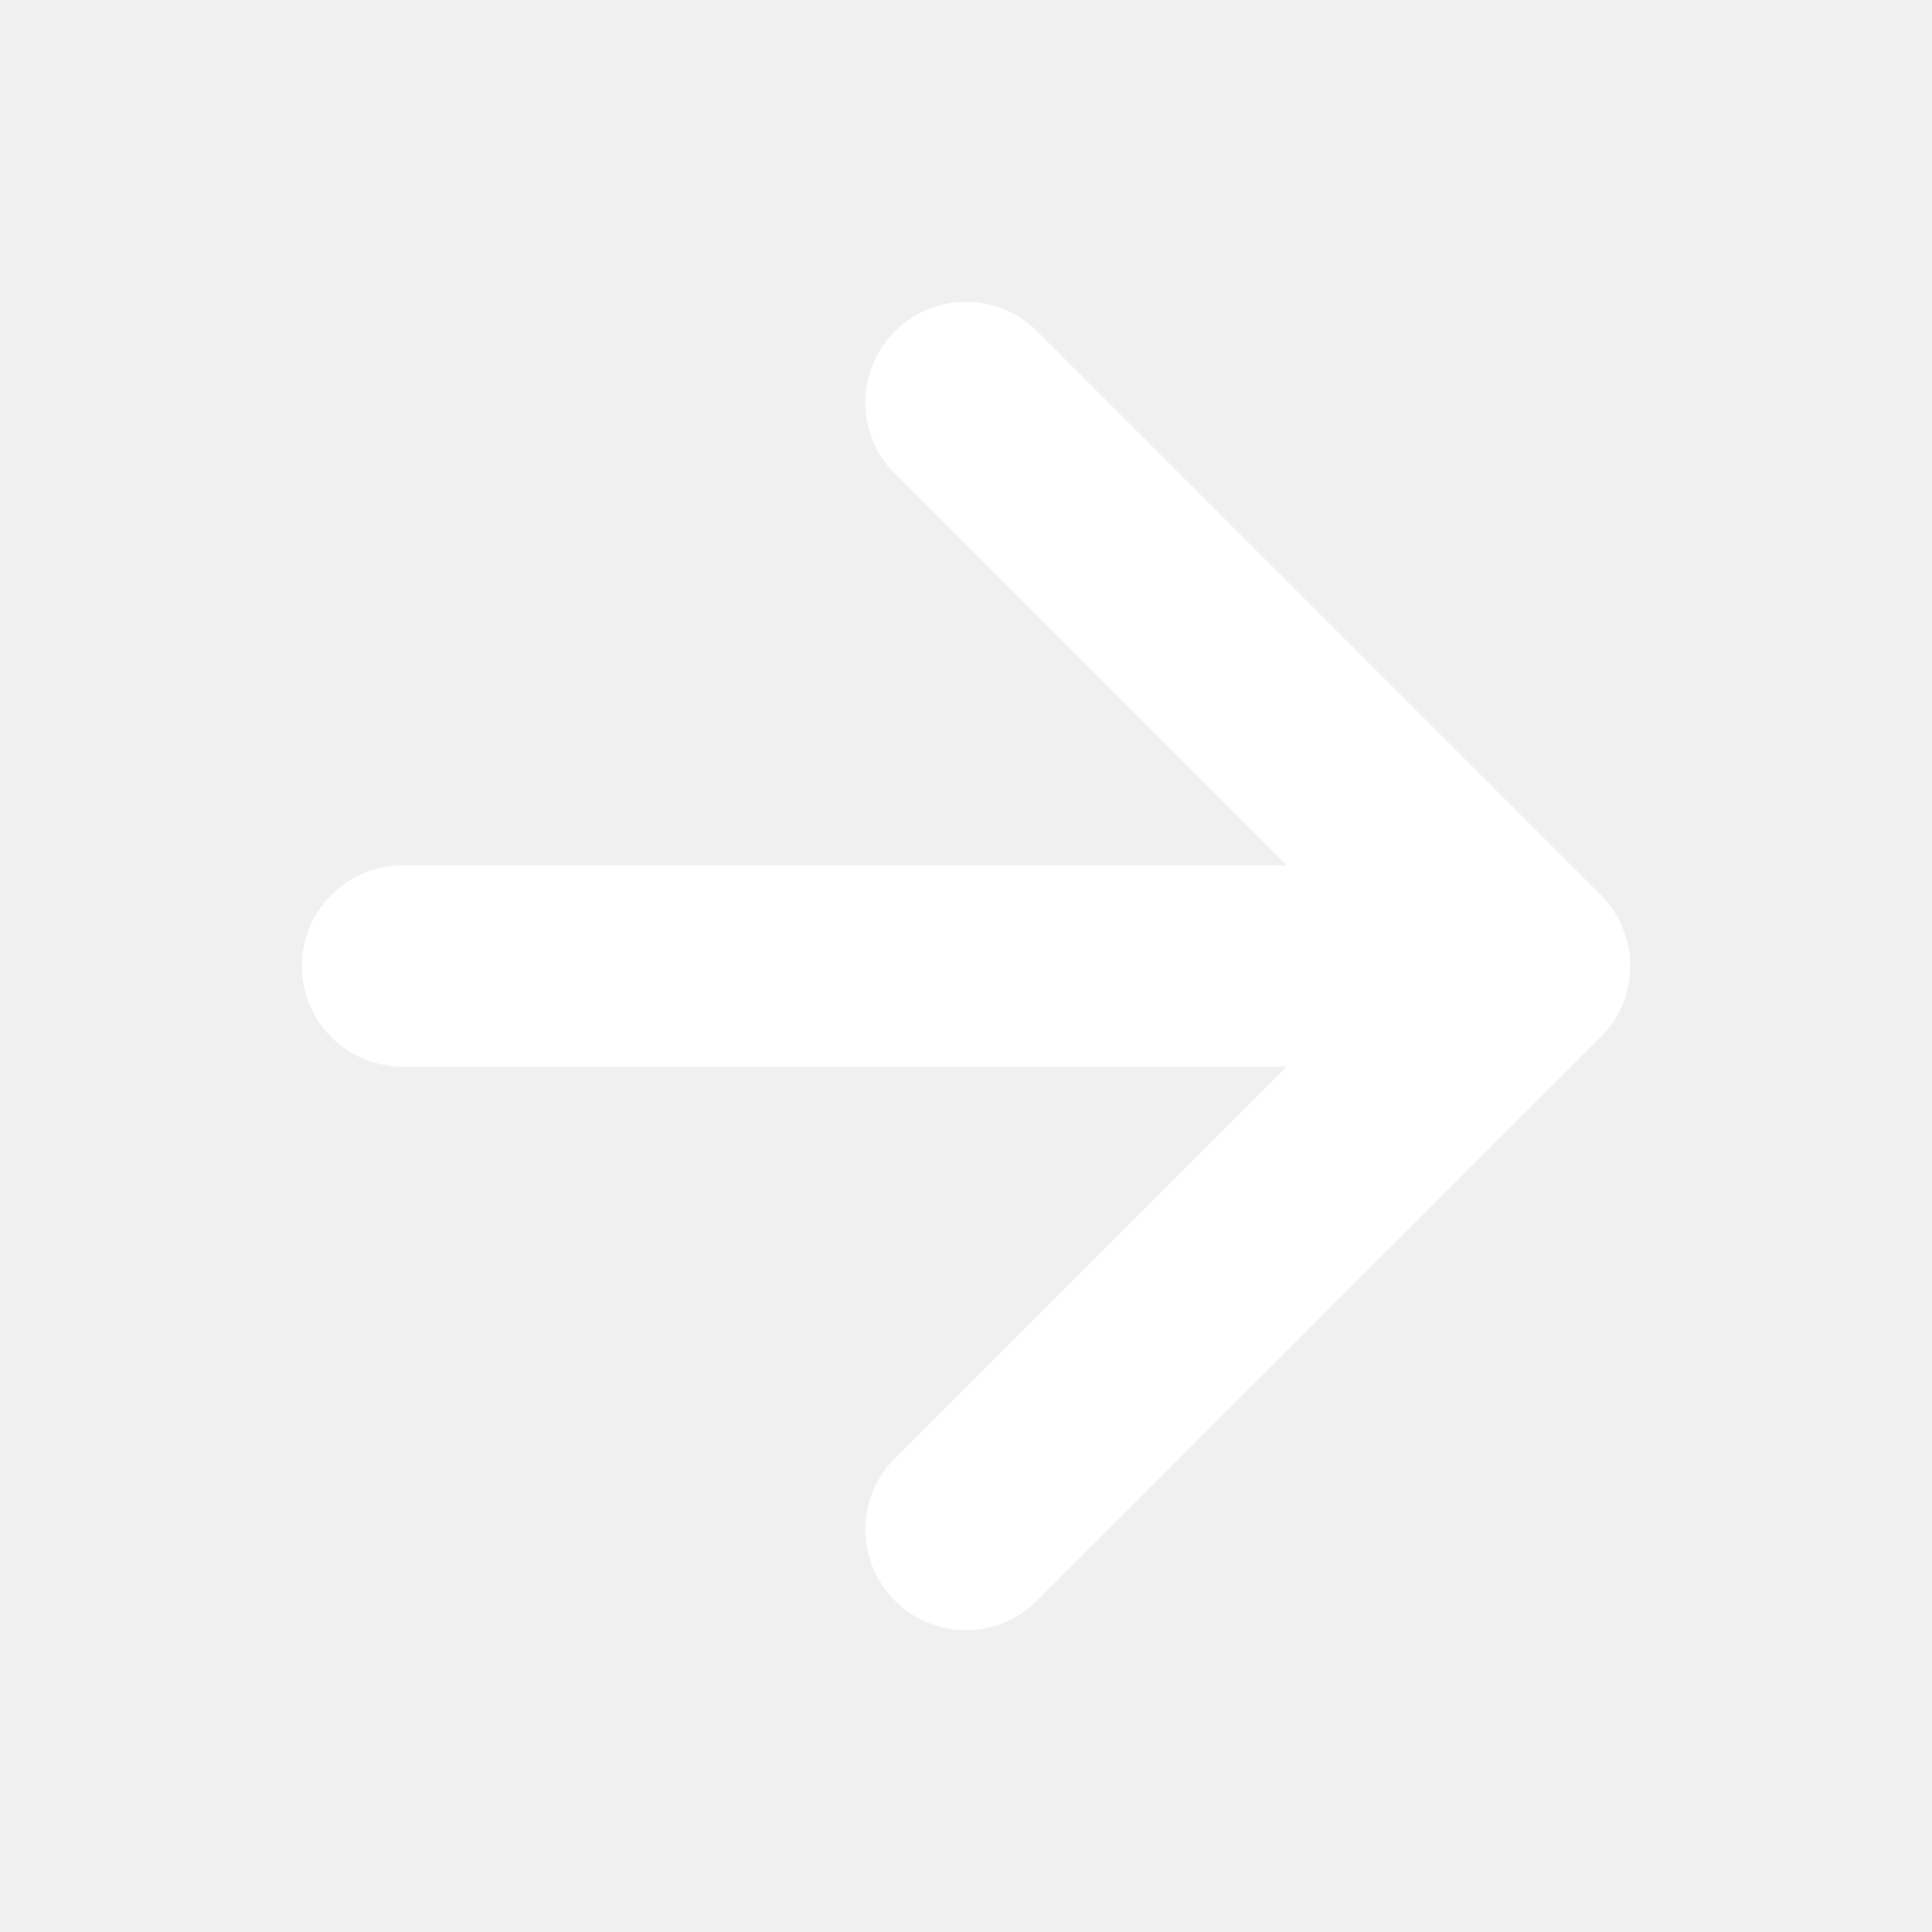
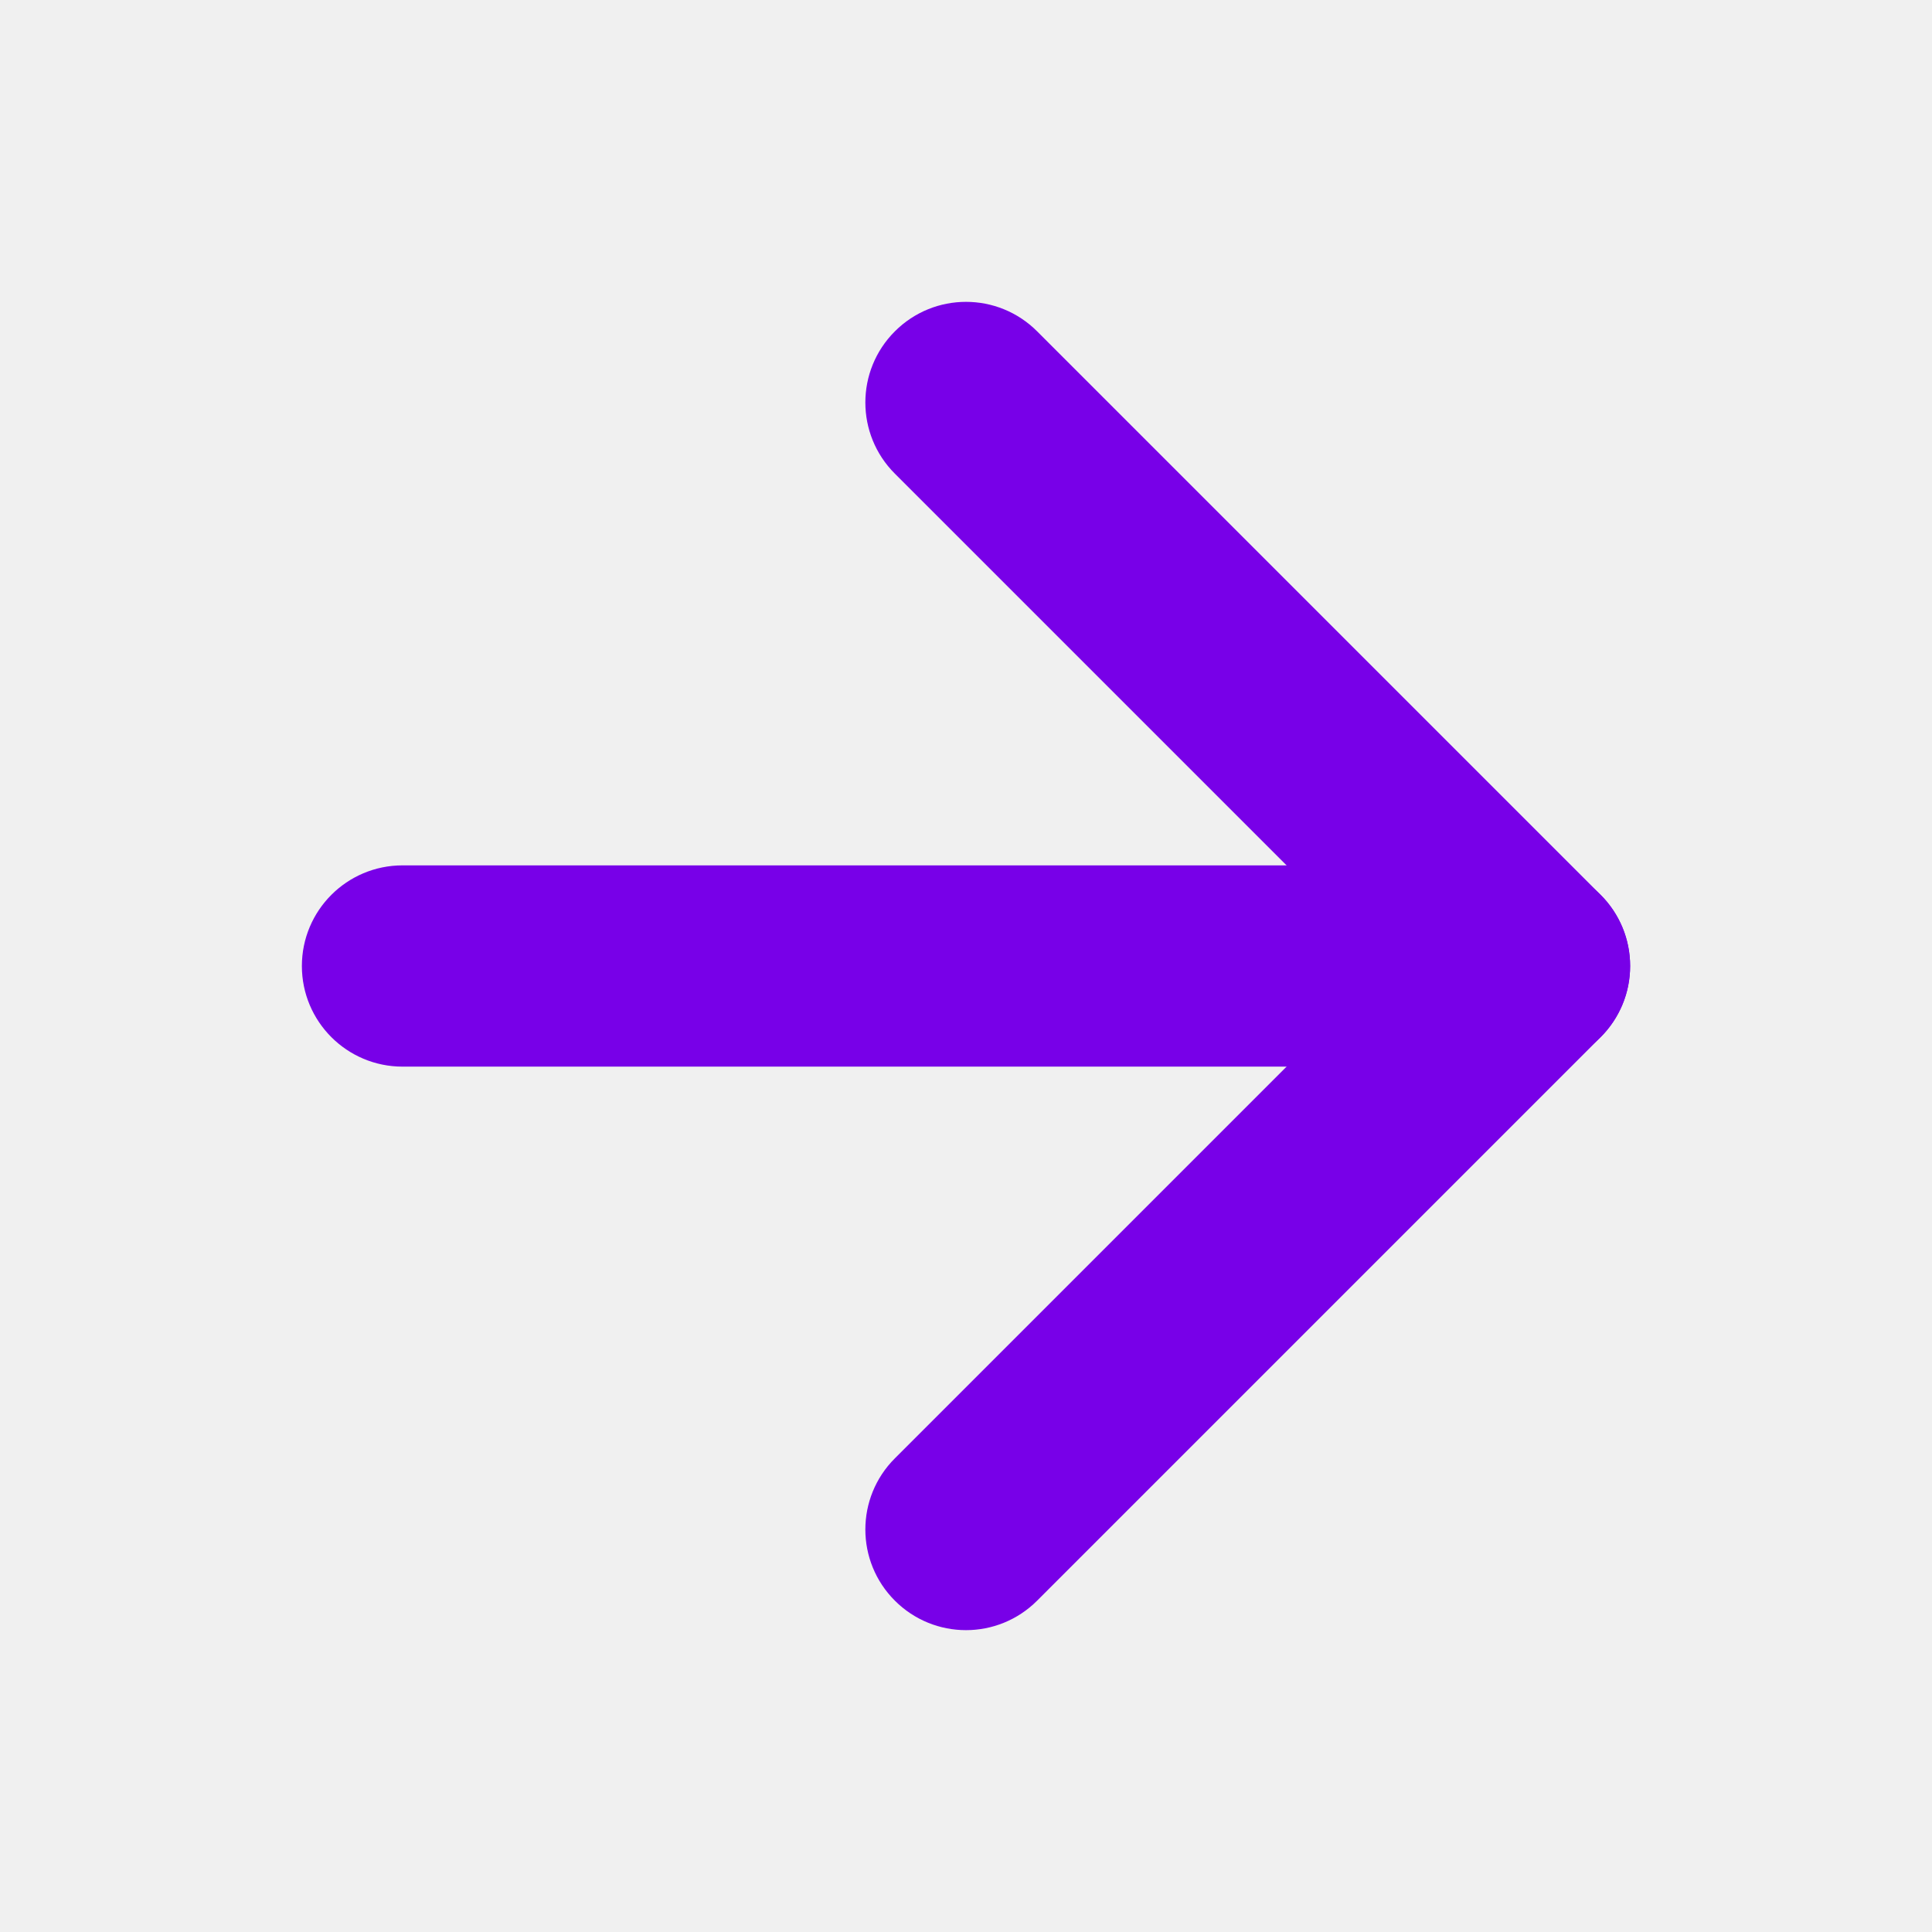
<svg xmlns="http://www.w3.org/2000/svg" width="24" height="24" viewBox="0 0 24 24" fill="none">
-   <path fill-rule="evenodd" clip-rule="evenodd" d="M4 12C4 11.448 4.448 11 5 11H19C19.552 11 20 11.448 20 12C20 12.552 19.552 13 19 13H5C4.448 13 4 12.552 4 12Z" fill="#fff" stroke="#fff" stroke-width="0.5" stroke-linecap="round" stroke-linejoin="round" />
-   <path fill-rule="evenodd" clip-rule="evenodd" d="M11.293 4.293C11.683 3.902 12.317 3.902 12.707 4.293L19.707 11.293C20.098 11.683 20.098 12.317 19.707 12.707L12.707 19.707C12.317 20.098 11.683 20.098 11.293 19.707C10.902 19.317 10.902 18.683 11.293 18.293L17.586 12L11.293 5.707C10.902 5.317 10.902 4.683 11.293 4.293Z" fill="#fff" stroke="#fff" stroke-width="0.5" stroke-linecap="round" stroke-linejoin="round" />
+   <path fill-rule="evenodd" clip-rule="evenodd" d="M4 12C4 11.448 4.448 11 5 11H19C19.552 11 20 11.448 20 12C20 12.552 19.552 13 19 13H5C4.448 13 4 12.552 4 12Z" fill="#7800e8" stroke="#7800e8" stroke-width="0.5" stroke-linecap="round" stroke-linejoin="round" />
+   <path fill-rule="evenodd" clip-rule="evenodd" d="M11.293 4.293C11.683 3.902 12.317 3.902 12.707 4.293L19.707 11.293C20.098 11.683 20.098 12.317 19.707 12.707L12.707 19.707C12.317 20.098 11.683 20.098 11.293 19.707C10.902 19.317 10.902 18.683 11.293 18.293L17.586 12L11.293 5.707C10.902 5.317 10.902 4.683 11.293 4.293Z" fill="#7800e8" stroke="#7800e8" stroke-width="0.5" stroke-linecap="round" stroke-linejoin="round" />
</svg>
